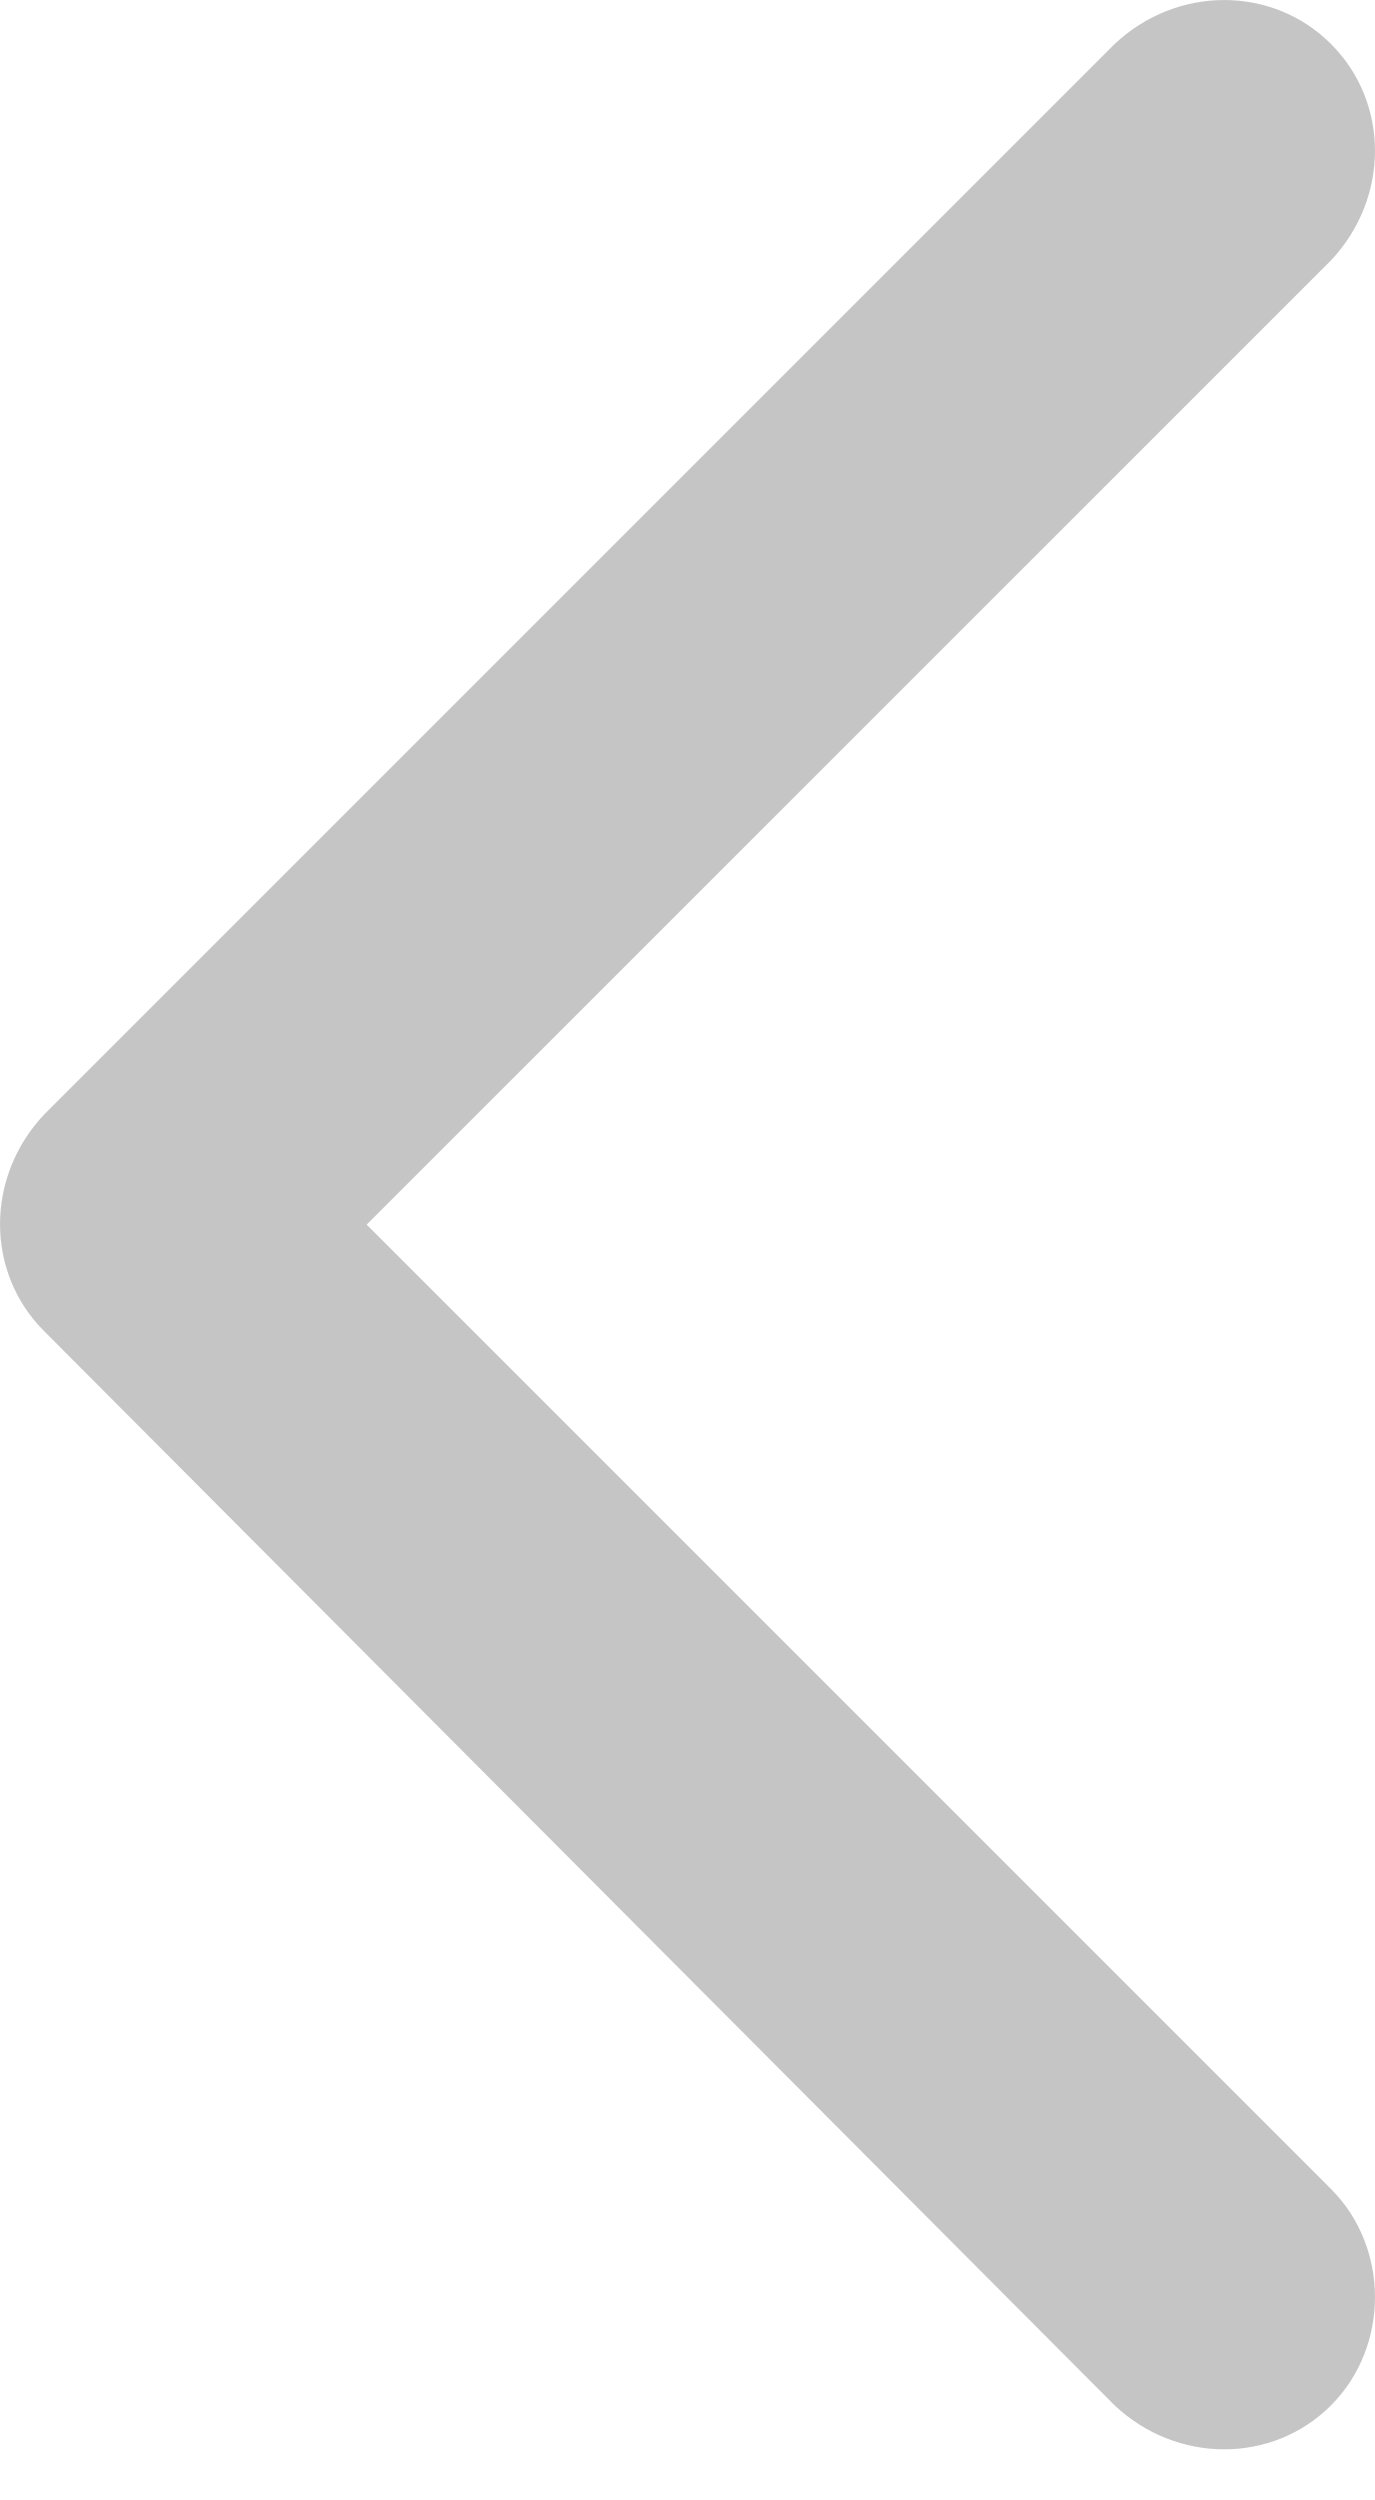
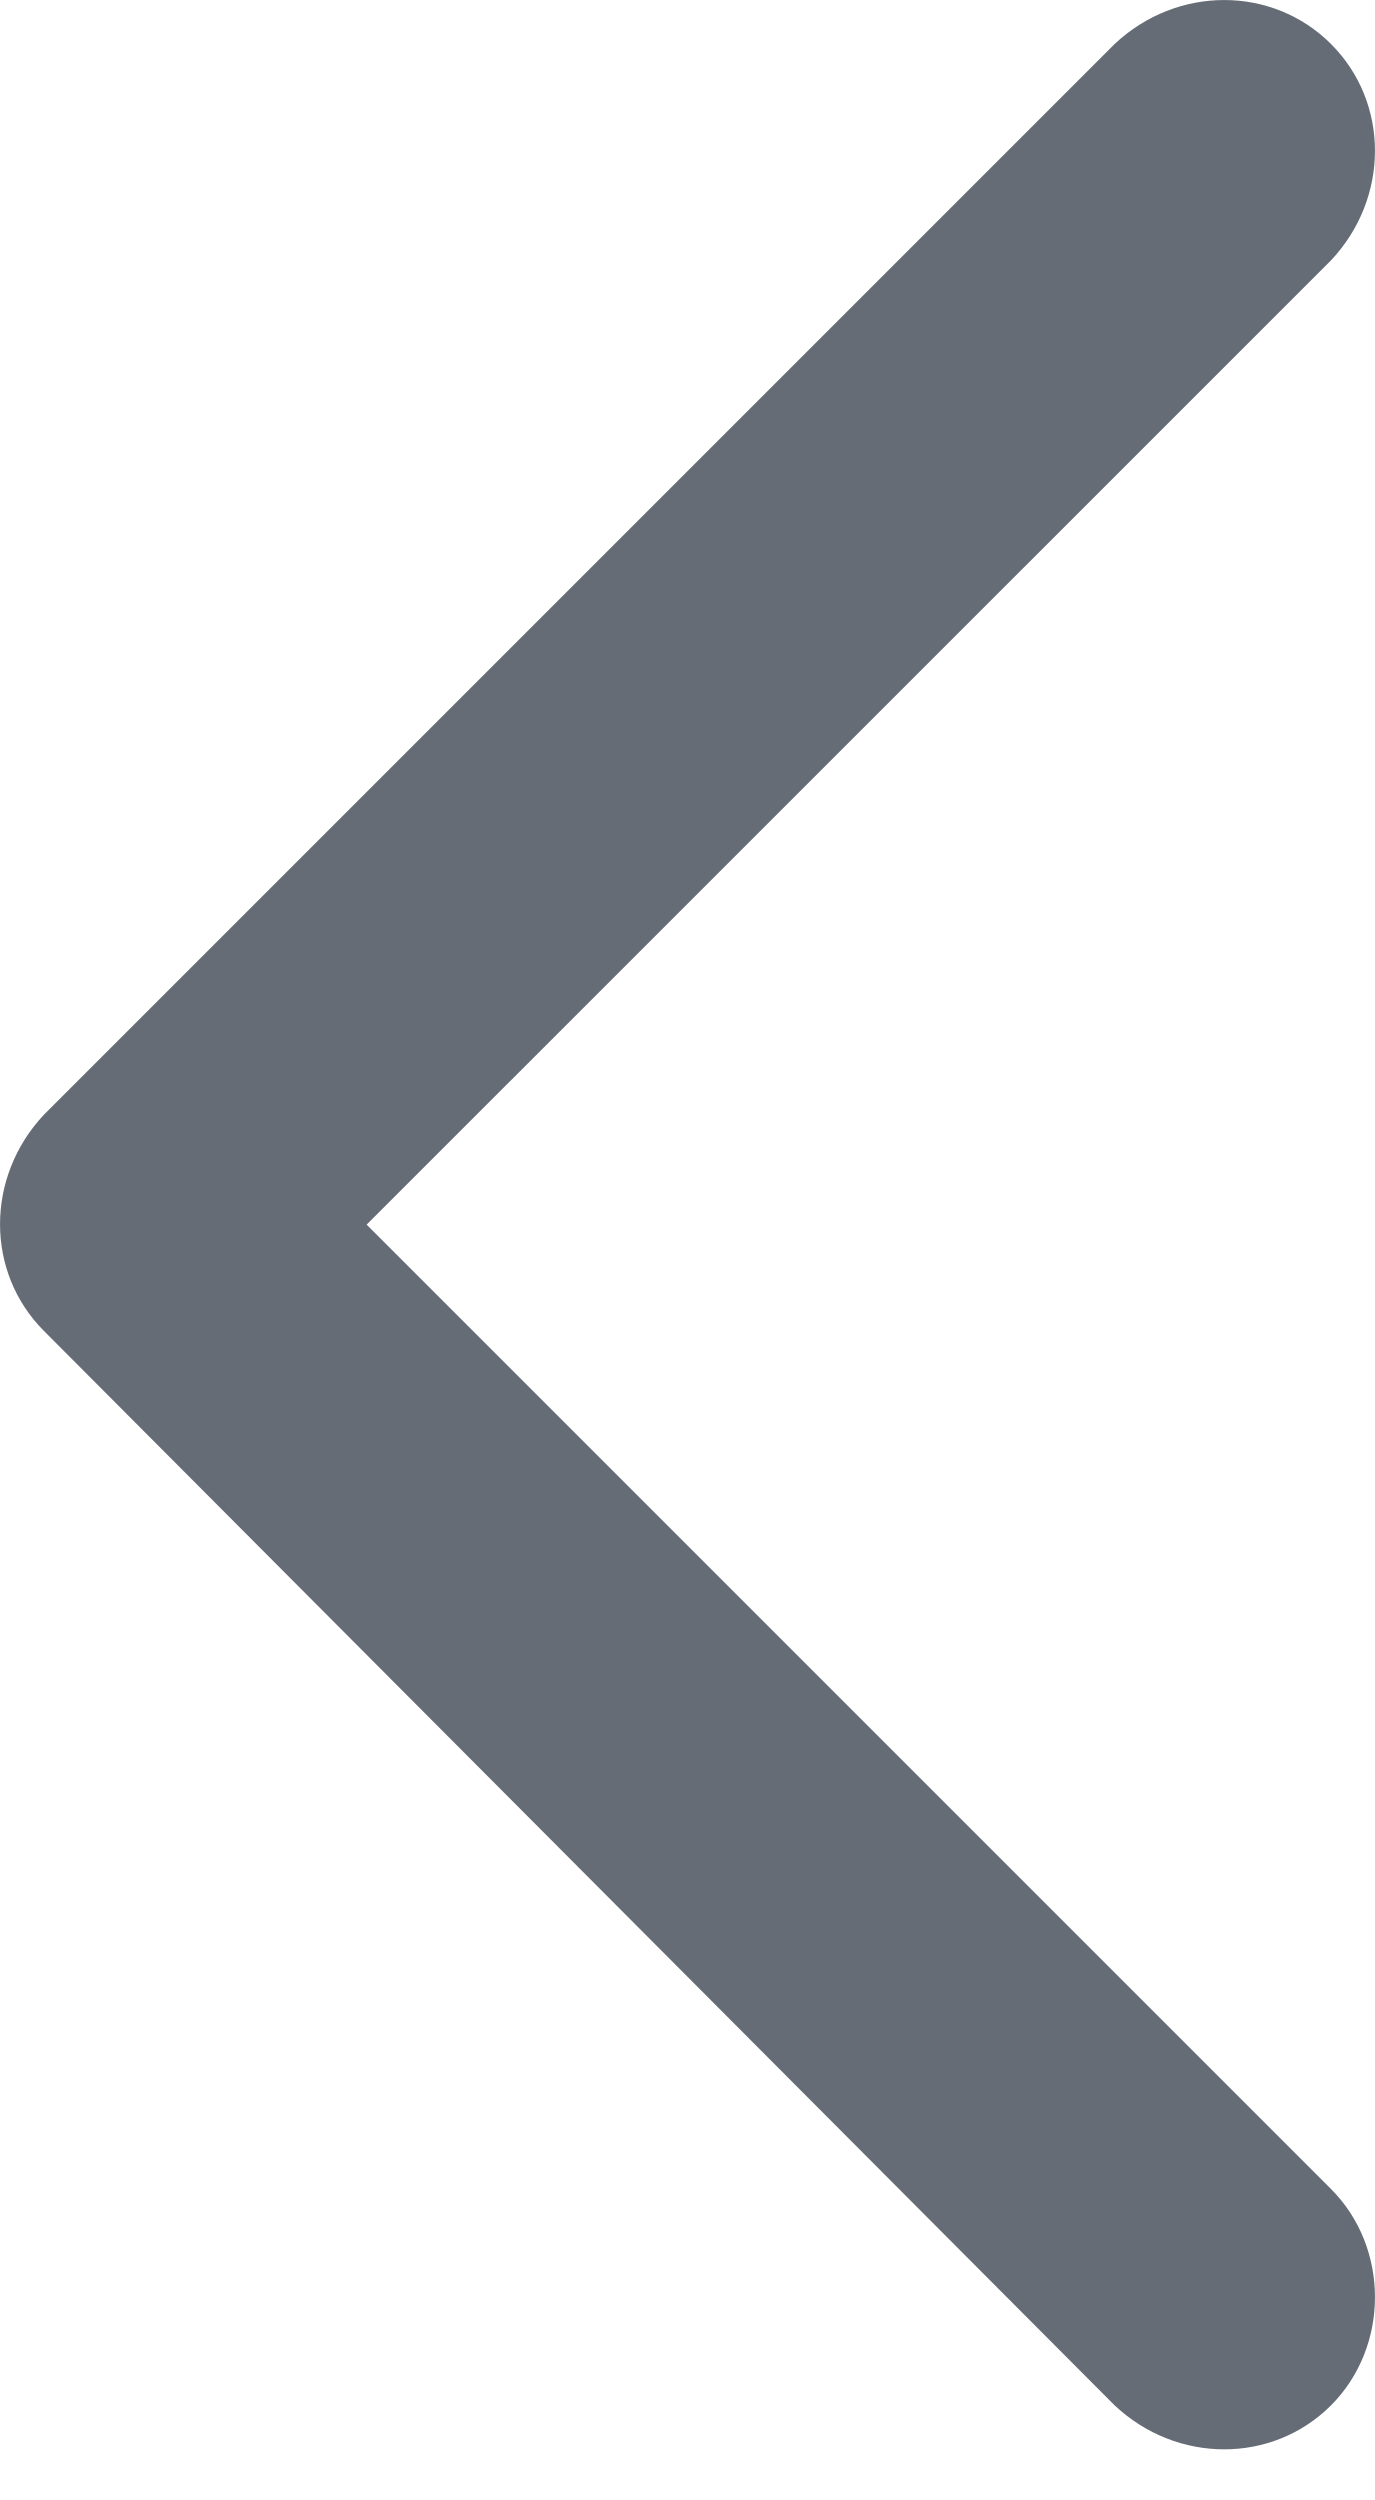
<svg xmlns="http://www.w3.org/2000/svg" width="11px" height="20px" viewBox="0 0 11 20" version="1.1">
  <g id="Design-v3" stroke="none" stroke-width="1" fill="none" fill-rule="evenodd">
-     <g id="Saffola-Masala-Oats_Landing-Page_Desktop_v3" transform="translate(-111, -4127)" fill="#c5c5c5">
+     <g id="Saffola-Masala-Oats_Landing-Page_Desktop_v3" transform="translate(-111, -4127)" fill="#656c76">
      <g id="testimonials" transform="translate(0, 3818)">
        <path d="M111.352,317.917 L119.917,309.352 C120.416,308.883 121.179,308.883 121.648,309.352 C122.117,309.821 122.117,310.584 121.648,311.083 L113.933,318.797 L121.648,326.512 C122.117,326.981 122.117,327.773 121.648,328.243 C121.179,328.712 120.416,328.712 119.917,328.243 L111.352,319.648 C110.883,319.179 110.883,318.416 111.352,317.917 Z" id="left" />
      </g>
    </g>
  </g>
</svg>
